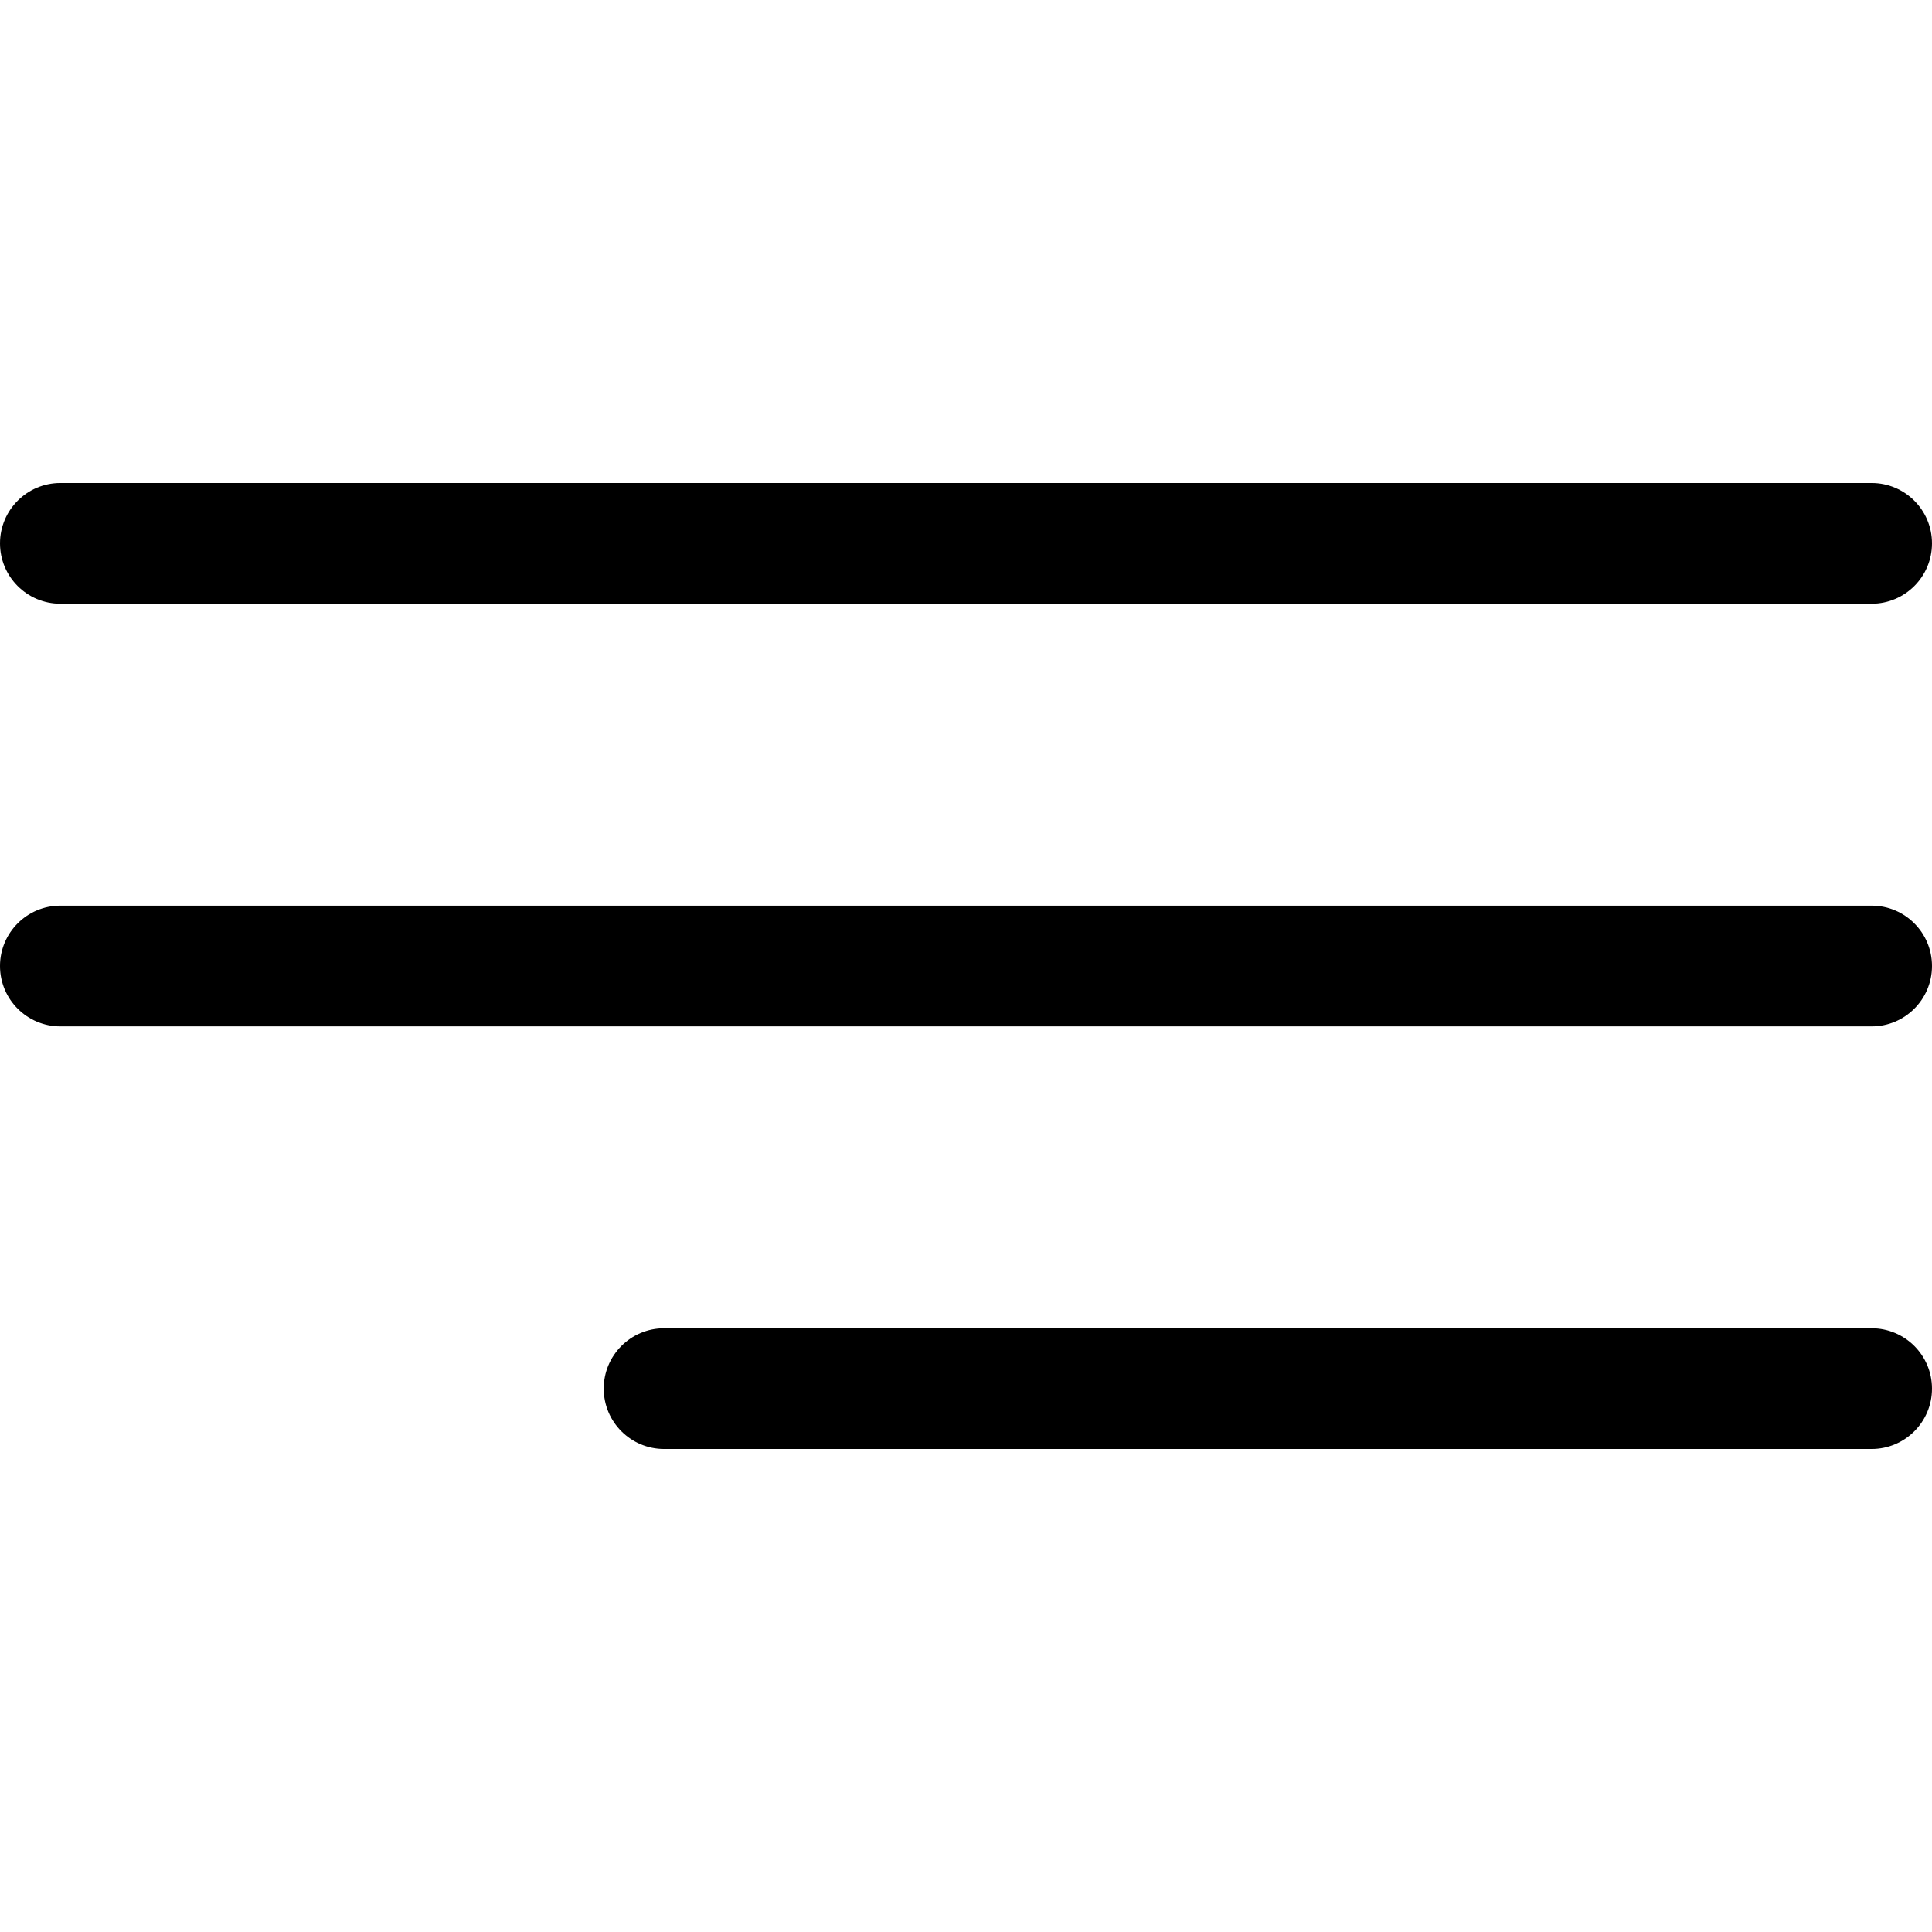
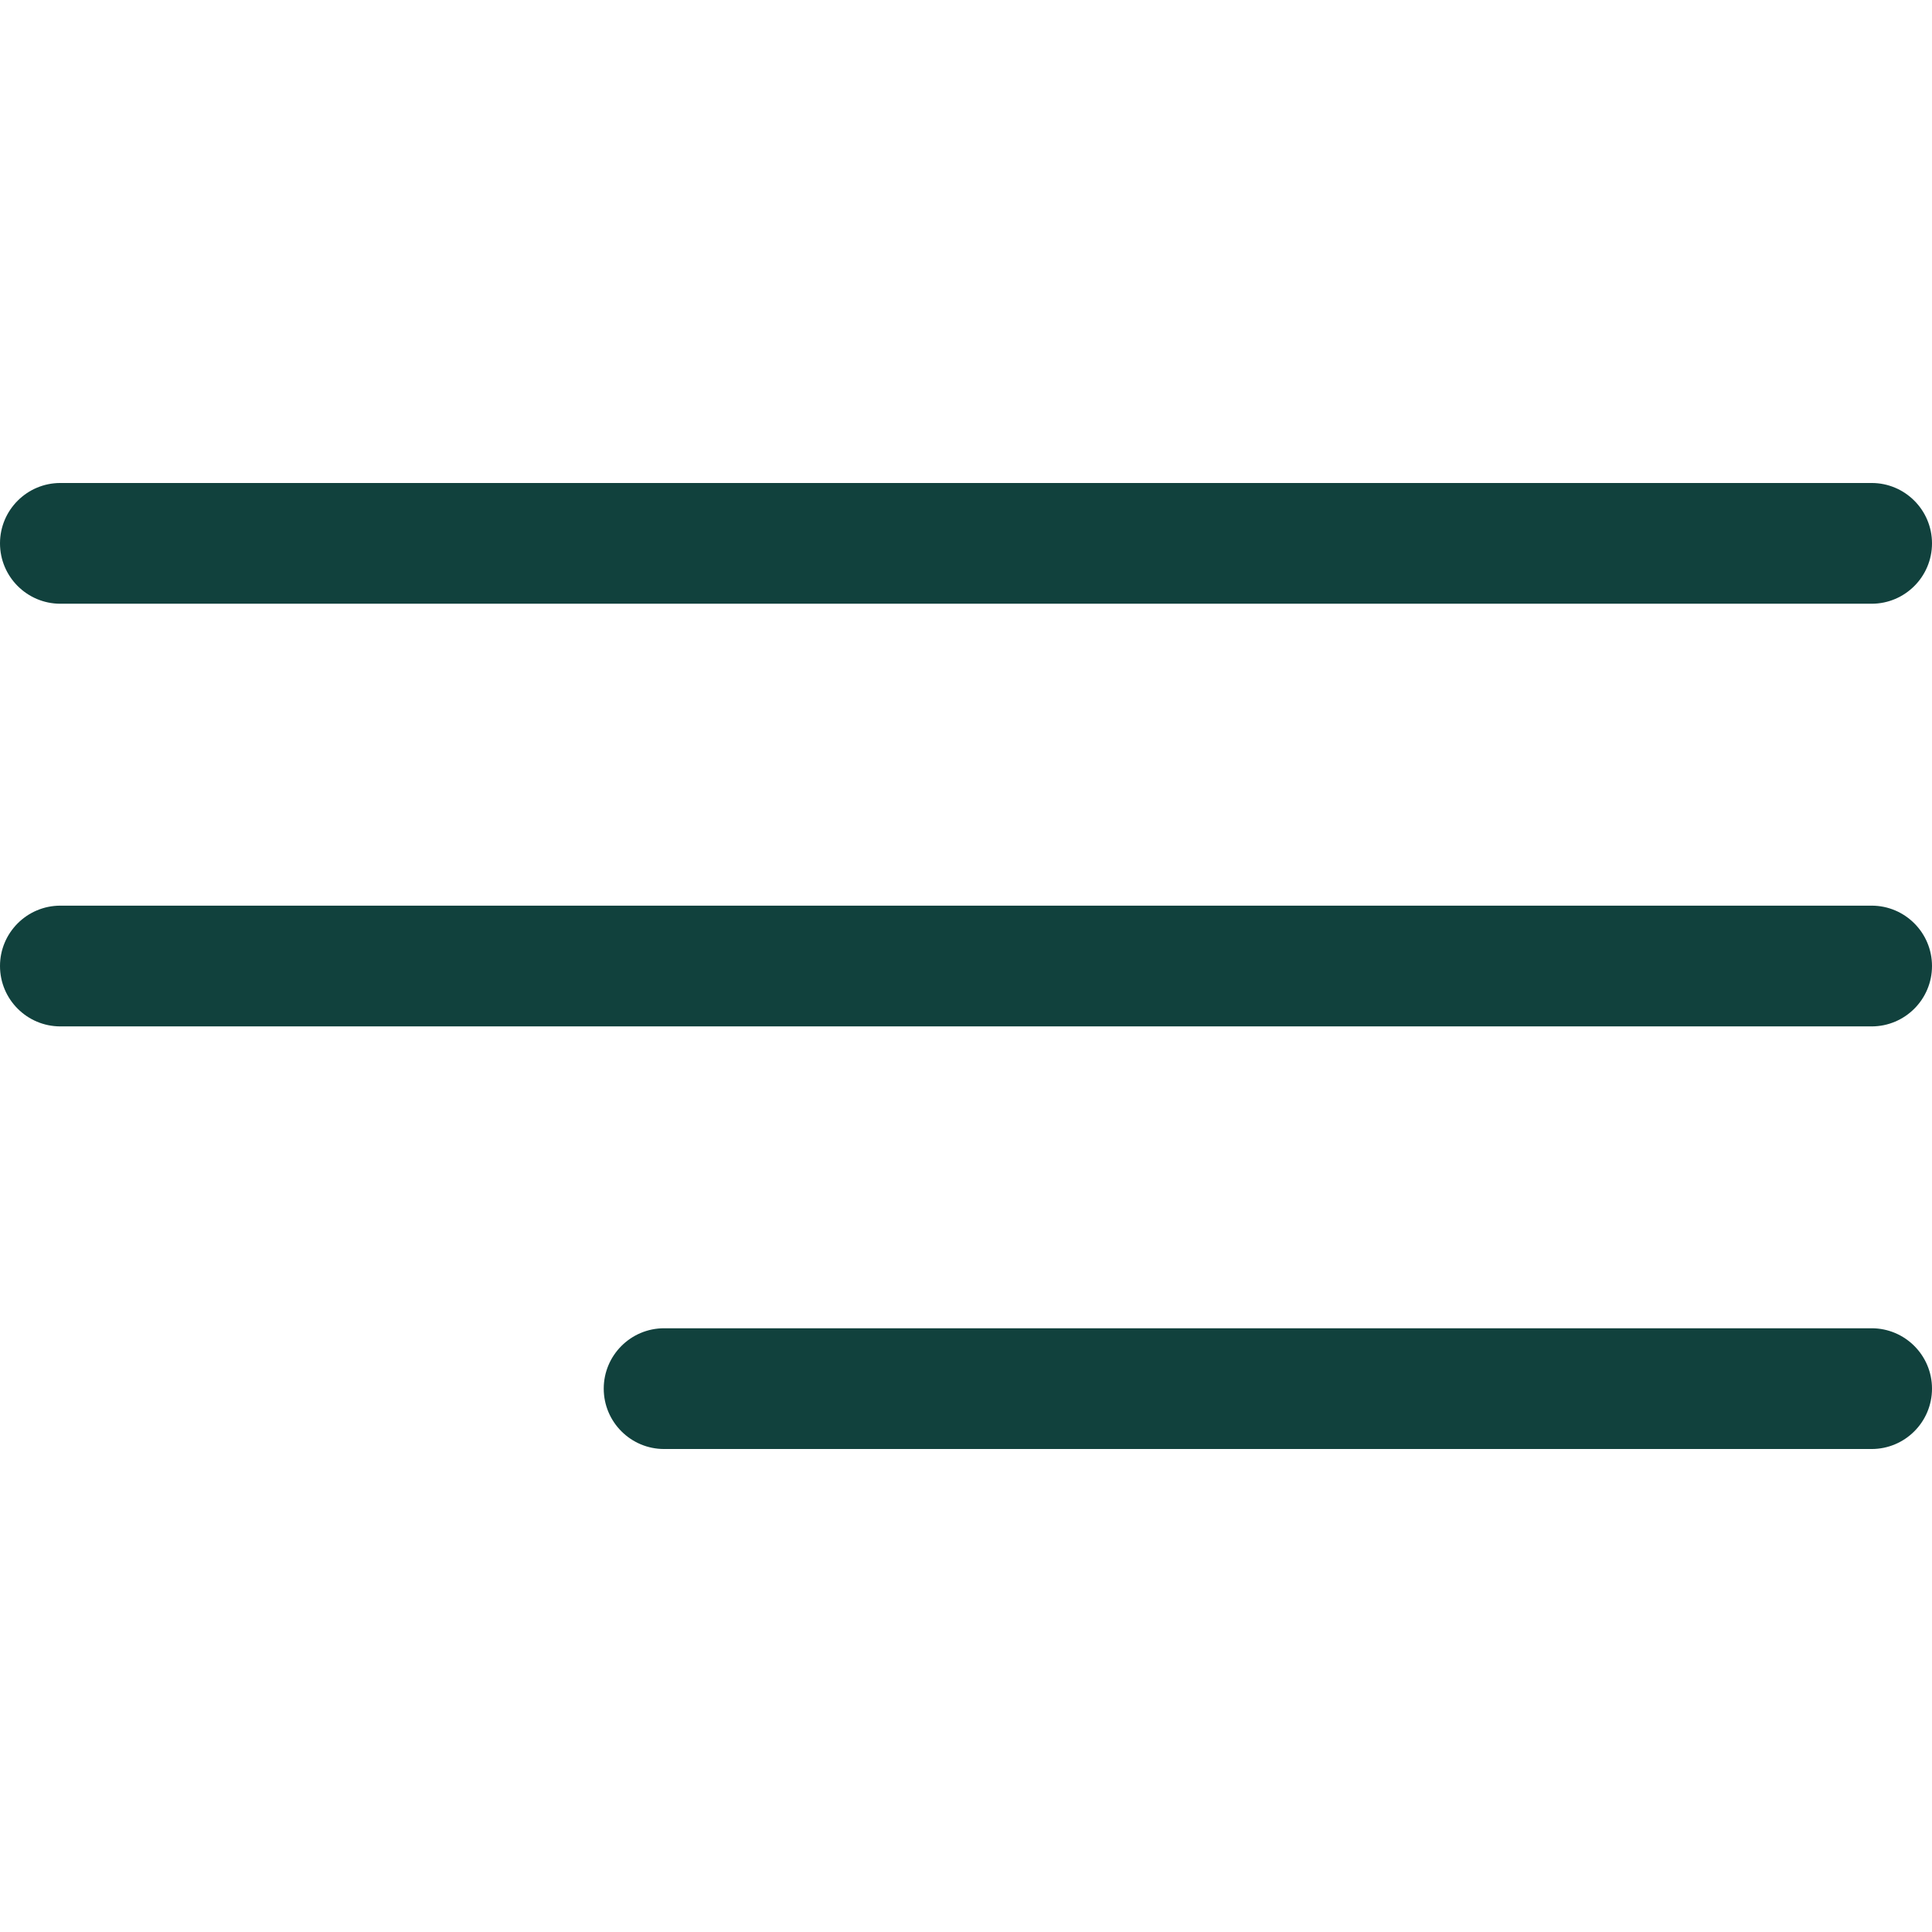
- <svg xmlns="http://www.w3.org/2000/svg" enable-background="new 0 0 384.97 384.97" viewBox="0 0 384.97 384.97" xml:space="preserve">
+ <svg xmlns="http://www.w3.org/2000/svg" enable-background="new 0 0 384.97 384.97" viewBox="0 0 384.97 384.97" xml:space="preserve" fill=" #11413D">
  <path d="m12.03 120.3h360.91c6.641 0 12.03-5.39 12.03-12.03 0-6.641-5.39-12.03-12.03-12.03h-360.91c-6.641 0-12.03 5.39-12.03 12.03s5.39 12.03 12.03 12.03z" />
  <path d="m372.94 180.46h-360.91c-6.641 0-12.03 5.39-12.03 12.03s5.39 12.03 12.03 12.03h360.91c6.641 0 12.03-5.39 12.03-12.03s-5.389-12.03-12.03-12.03z" />
  <path d="m372.94 264.67h-240.61c-6.641 0-12.03 5.39-12.03 12.03 0 6.641 5.39 12.03 12.03 12.03h240.61c6.641 0 12.03-5.39 12.03-12.03 1e-3 -6.641-5.389-12.03-12.03-12.03z" />
</svg>
